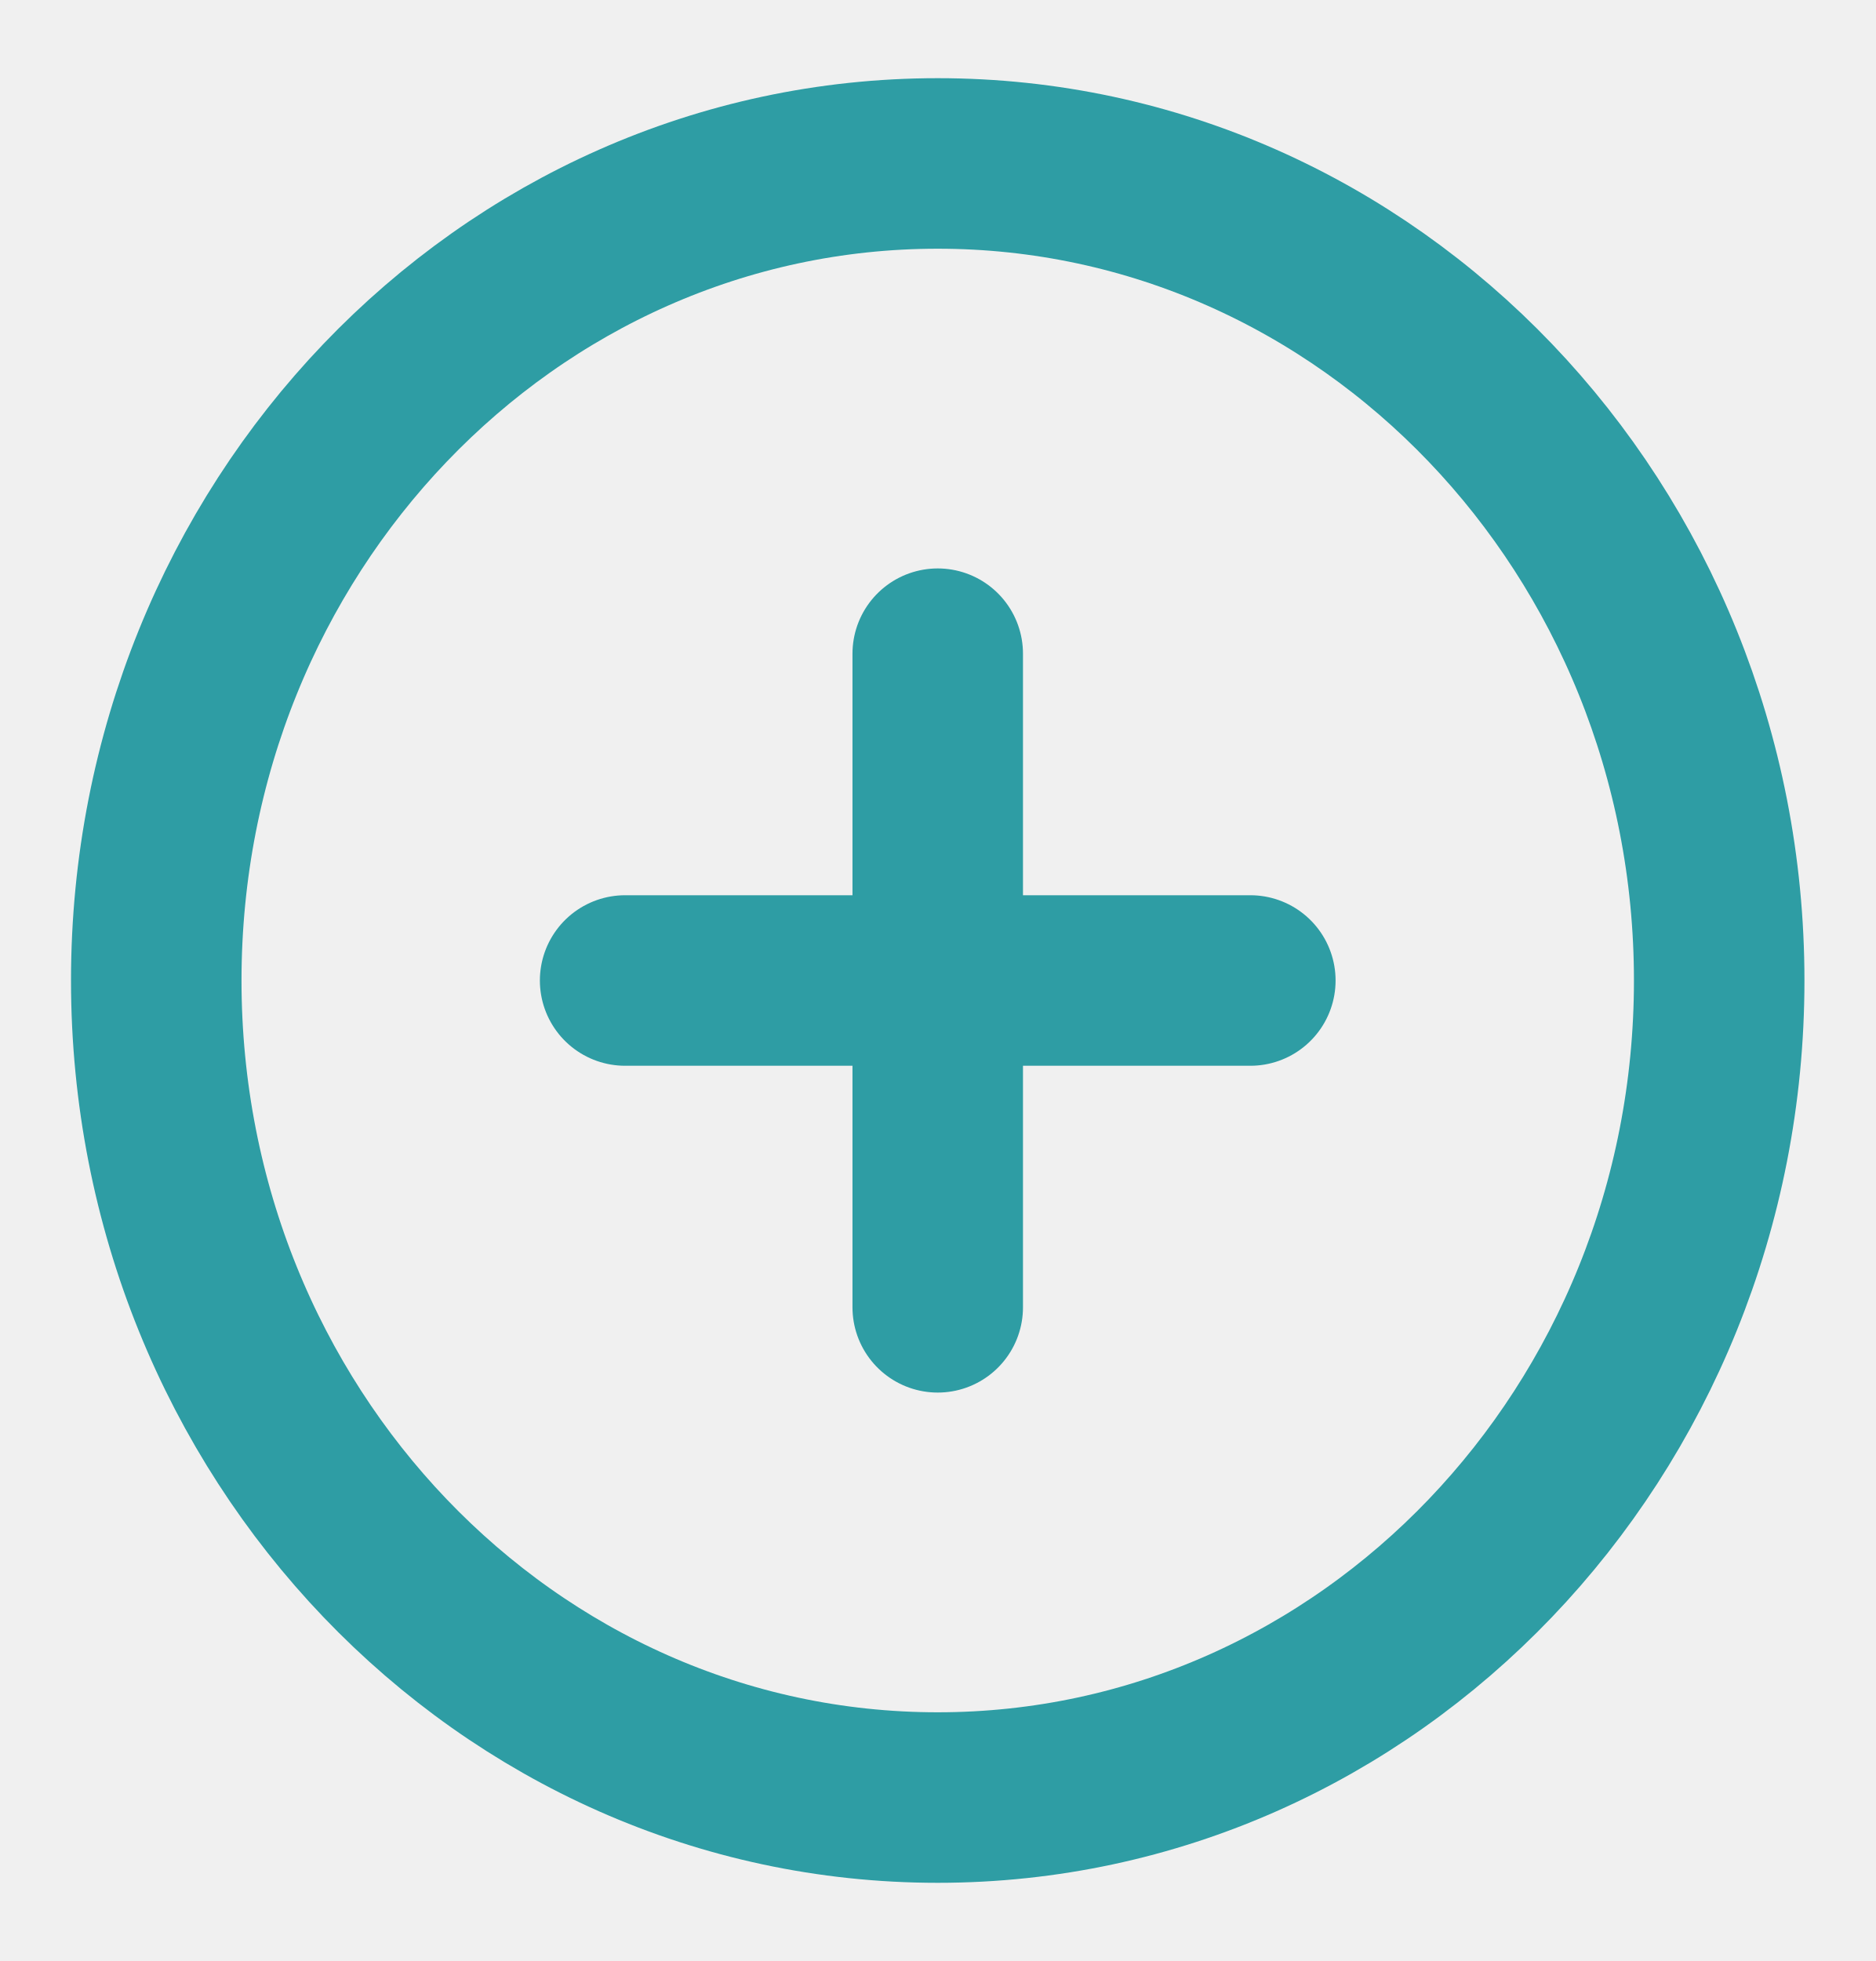
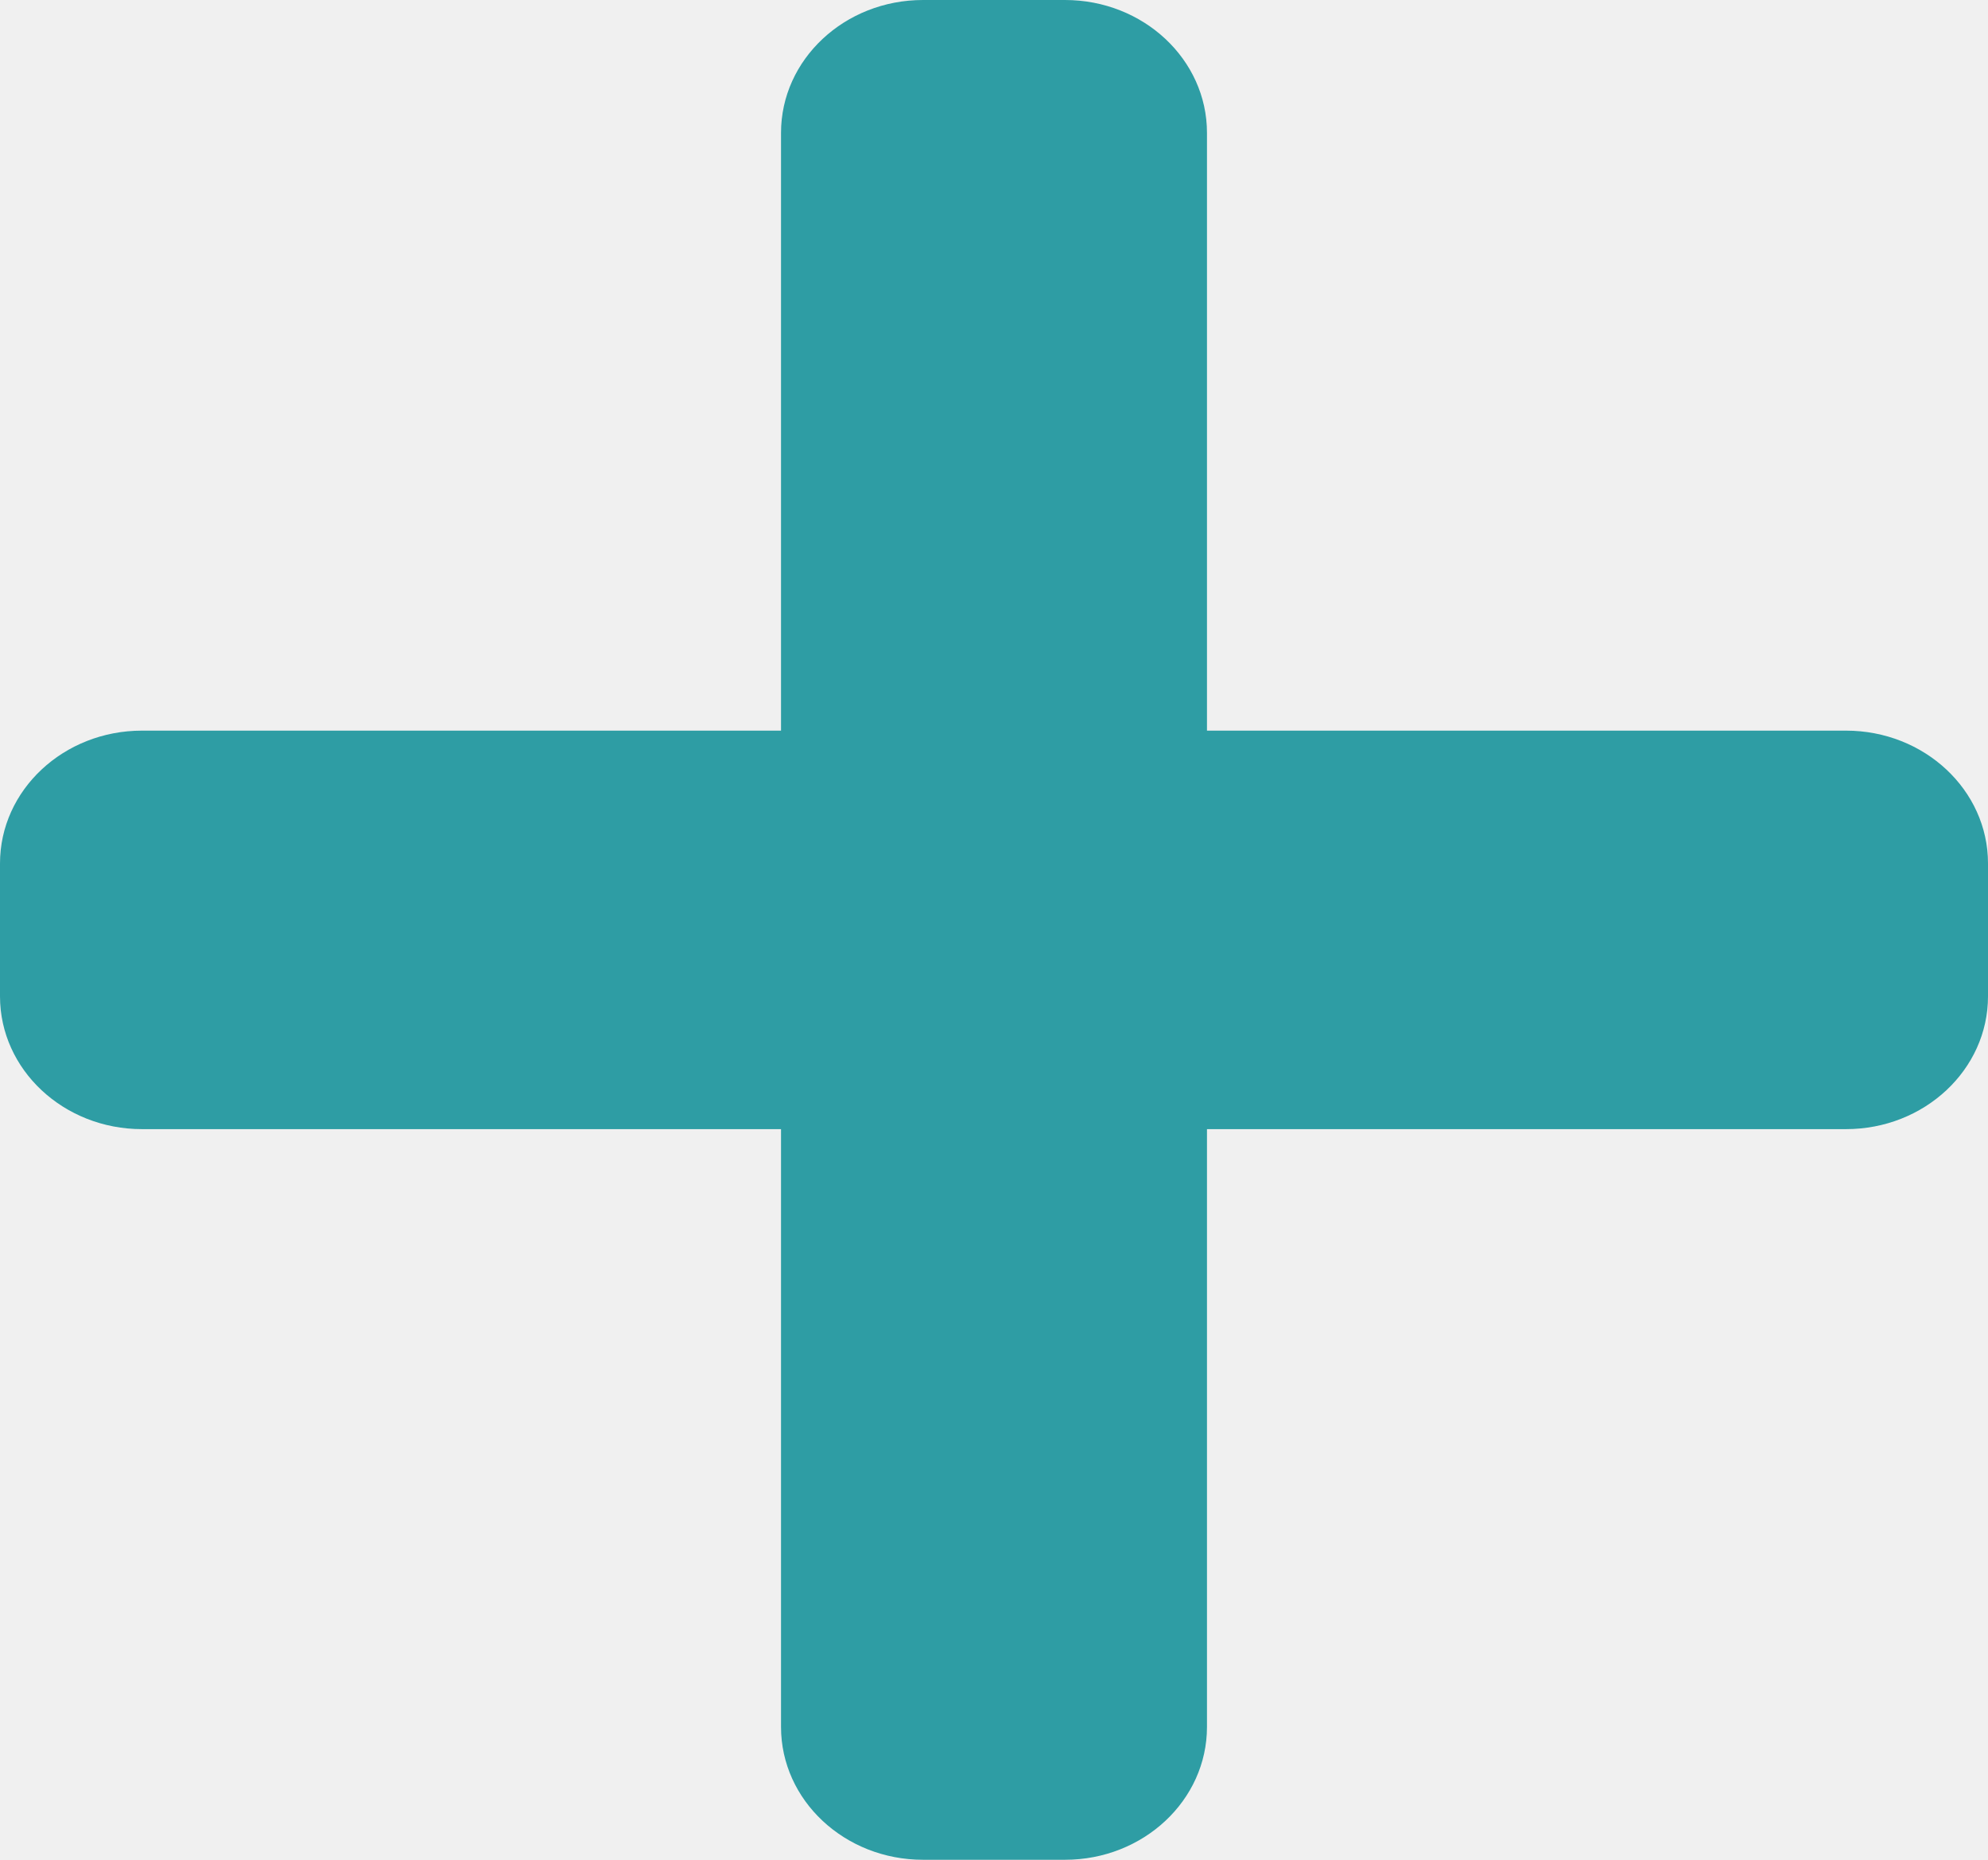
- <svg xmlns="http://www.w3.org/2000/svg" width="22" height="23" viewBox="0 0 22 23" fill="none">
-   <g clip-path="url(#clip0_371_62)">
-     <path d="M11 21.083C16.062 21.083 20.167 16.793 20.167 11.5C20.167 6.207 16.062 1.917 11 1.917C5.937 1.917 1.833 6.207 1.833 11.5C1.833 16.793 5.937 21.083 11 21.083Z" stroke="#2E9DA4" stroke-width="2" stroke-linecap="round" stroke-linejoin="round" />
-     <path d="M11 7.667V15.333" stroke="#2E9DA4" stroke-width="2" stroke-linecap="round" stroke-linejoin="round" />
-     <path d="M7.333 11.5H14.667" stroke="#2E9DA4" stroke-width="2" stroke-linecap="round" stroke-linejoin="round" />
-   </g>
-   <defs>
-     <clipPath id="clip0_371_62">
-       <rect width="22" height="23" fill="white" />
-     </clipPath>
-   </defs>
+ <svg xmlns="http://www.w3.org/2000/svg" width="31" height="29" viewBox="0 0 31 29" fill="none">
+   <path d="M28.786 11.393H18.821V2.071C18.821 0.928 17.83 0 16.607 0H14.393C13.17 0 12.179 0.928 12.179 2.071V11.393H2.214C0.992 11.393 0 12.32 0 13.464V15.536C0 16.68 0.992 17.607 2.214 17.607H12.179V26.929C12.179 28.072 13.17 29 14.393 29H16.607C17.83 29 18.821 28.072 18.821 26.929V17.607H28.786C30.008 17.607 31 16.68 31 15.536V13.464C31 12.32 30.008 11.393 28.786 11.393Z" fill="#2E9DA4" />
</svg>
